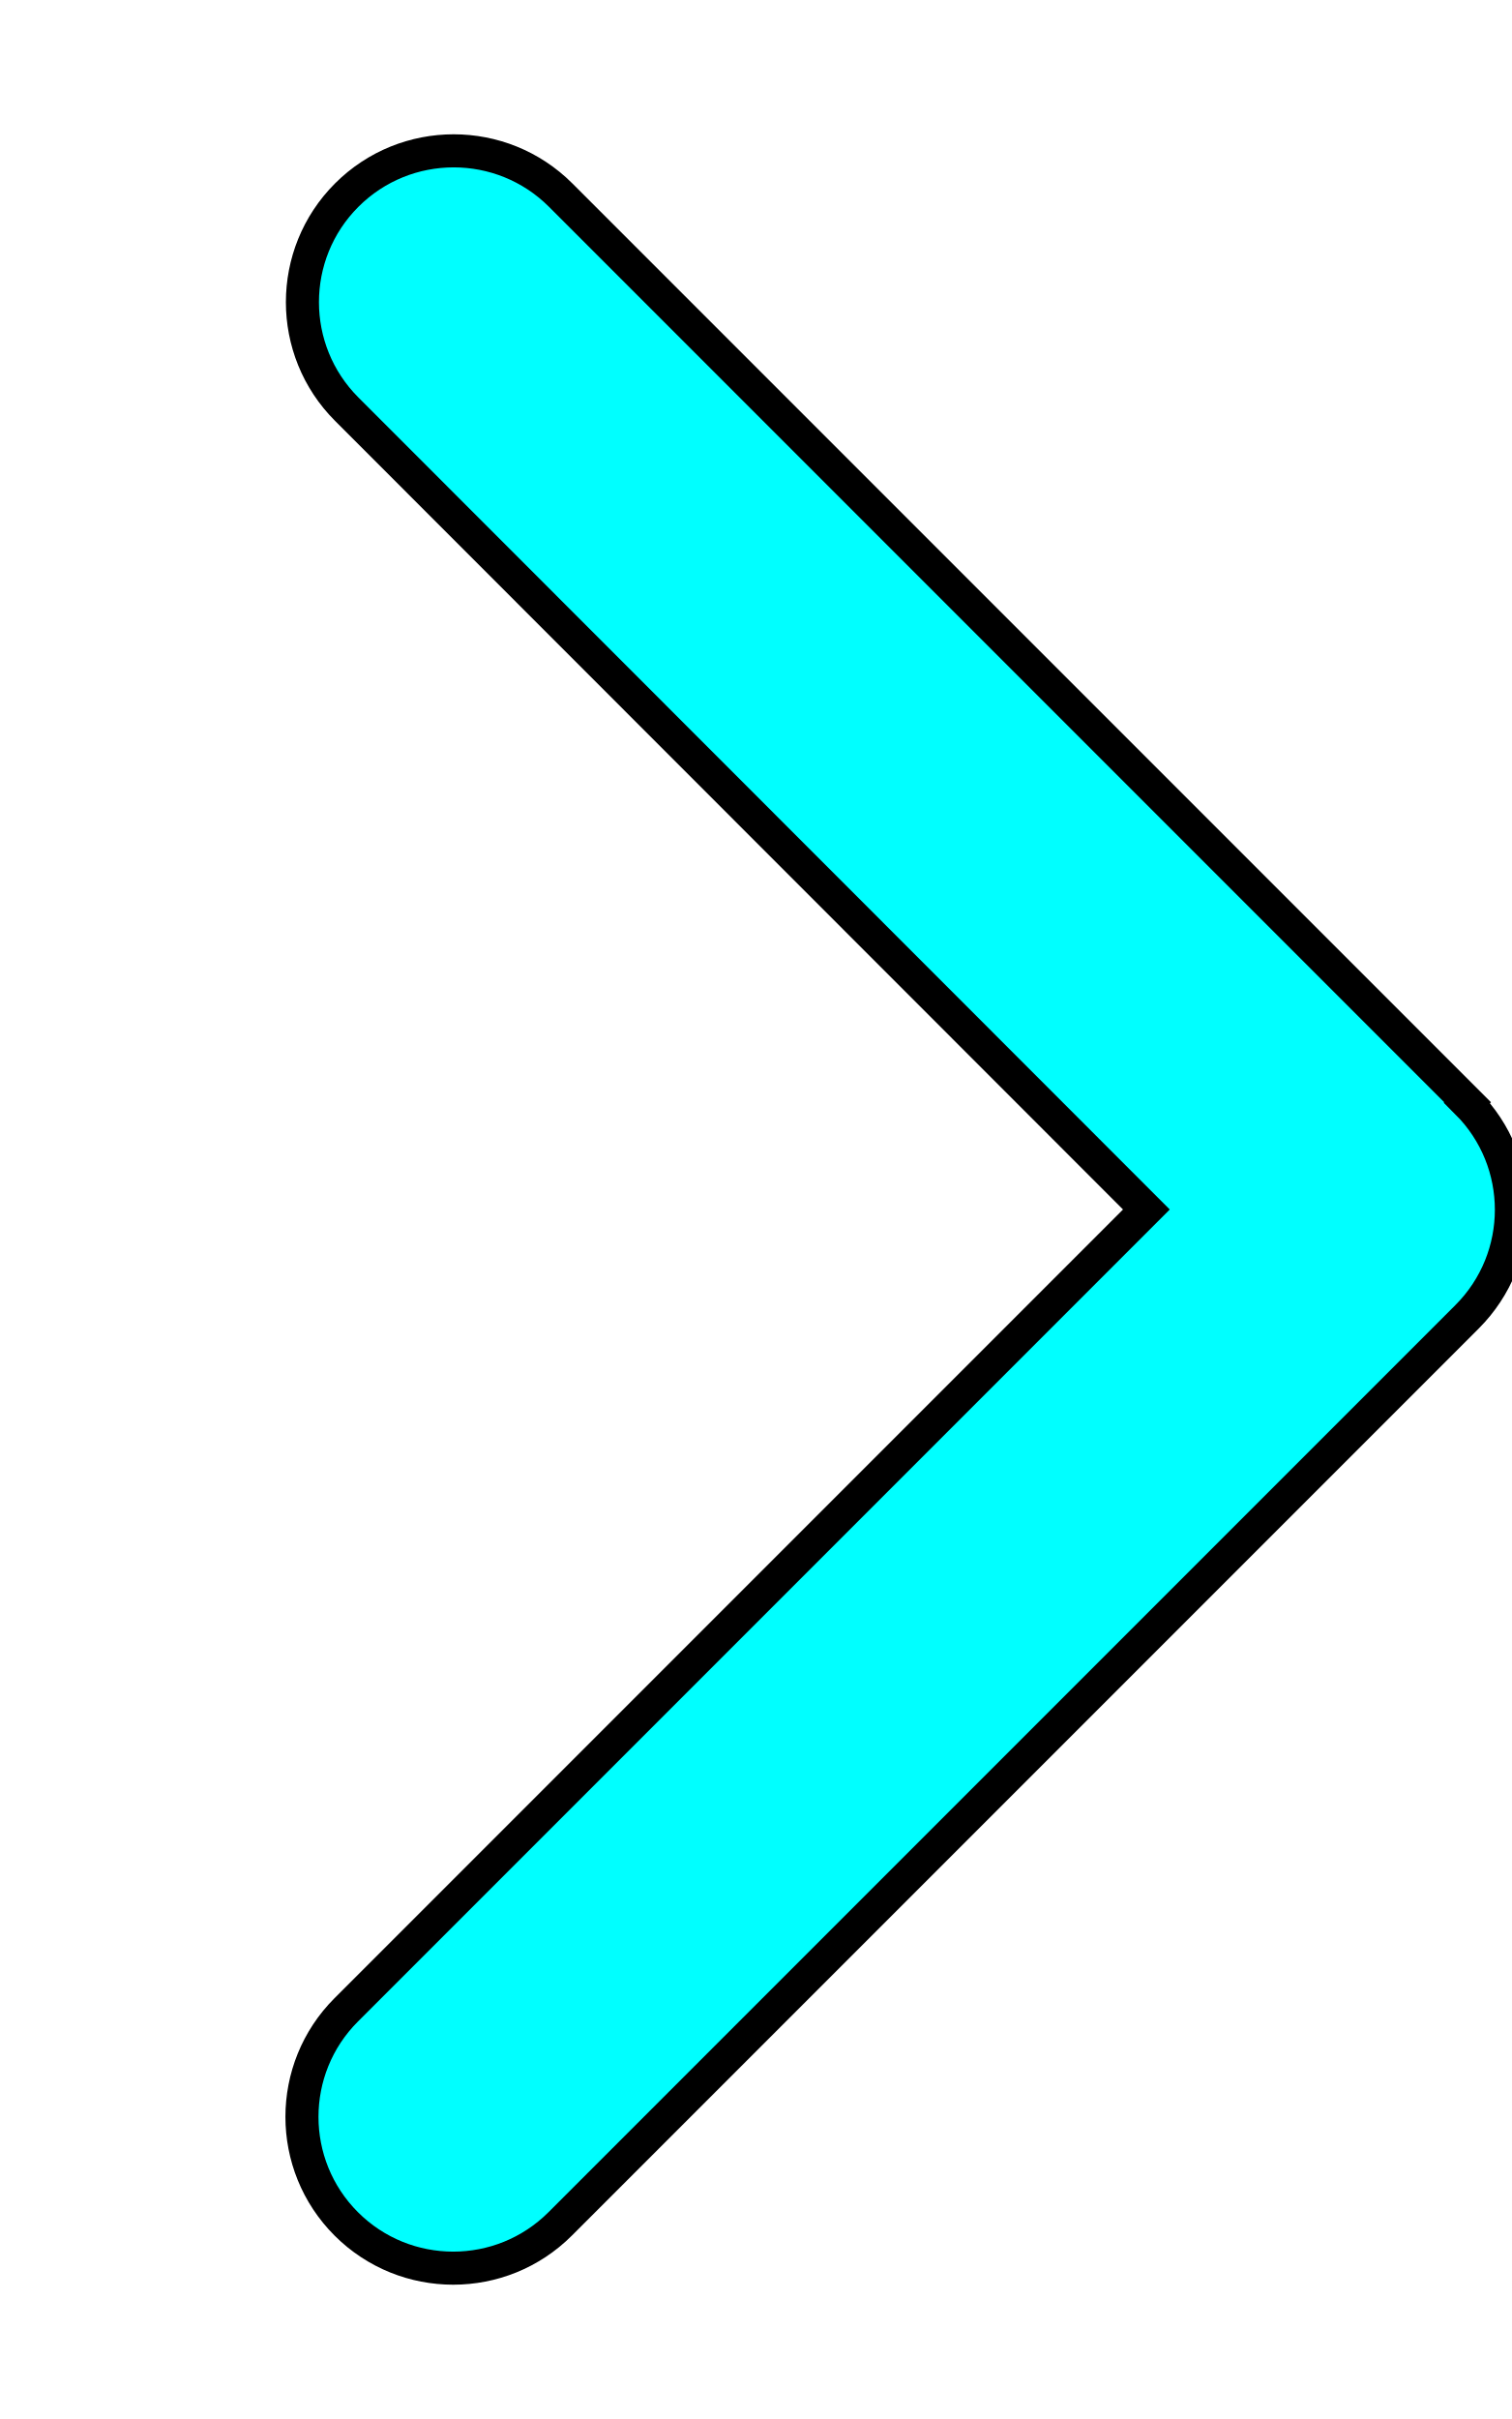
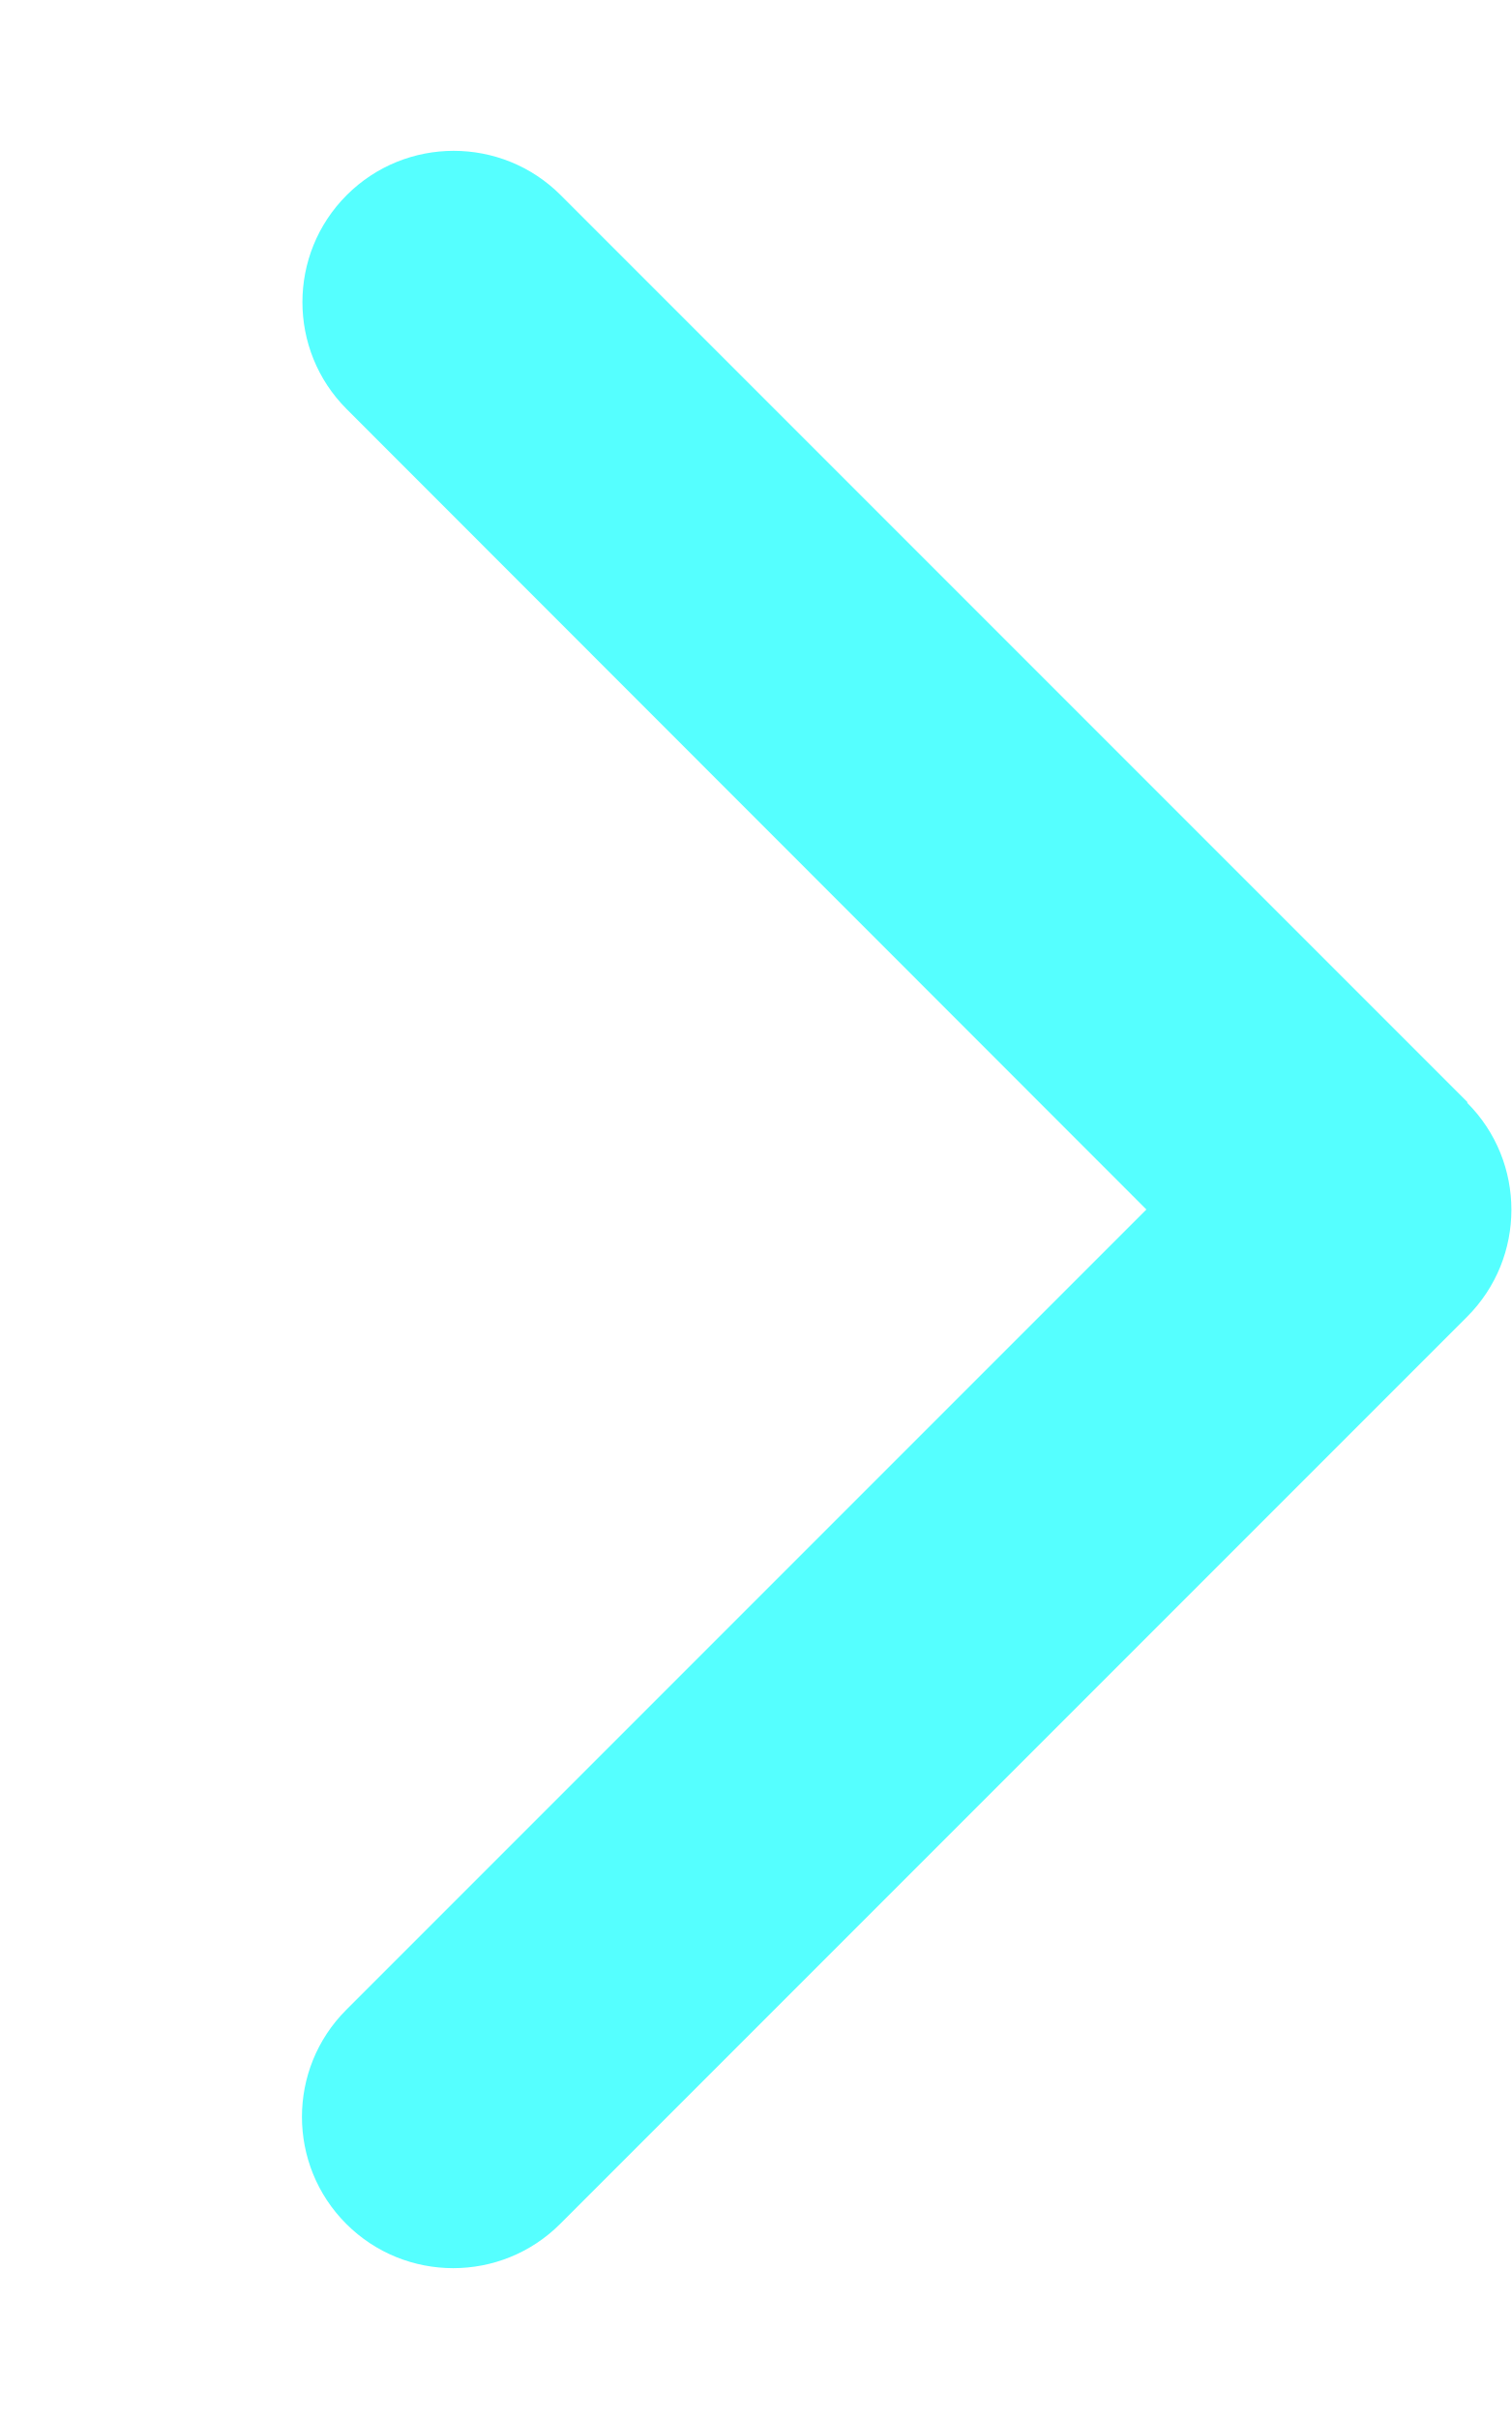
<svg xmlns="http://www.w3.org/2000/svg" viewBox="0 0 320 512">
-   <path stroke-width="7" stroke="#000" fill="#0ff" d="M310.6 233.4c12.5 12.5 12.5 32.8 0 45.3l-192 192c-12.5 12.5-32.8 12.5-45.3 0s-12.5-32.8 0-45.3L242.7 256 73.4 86.6c-12.5-12.5-12.5-32.8 0-45.3s32.8-12.5 45.3 0l192 192z" />
+   <path fill="#0ffa" d="M310.6 233.4c12.5 12.5 12.5 32.8 0 45.3l-192 192c-12.5 12.5-32.8 12.5-45.3 0s-12.5-32.8 0-45.3L242.7 256 73.4 86.6c-12.5-12.5-12.5-32.8 0-45.3s32.8-12.5 45.3 0l192 192z" />
</svg>
